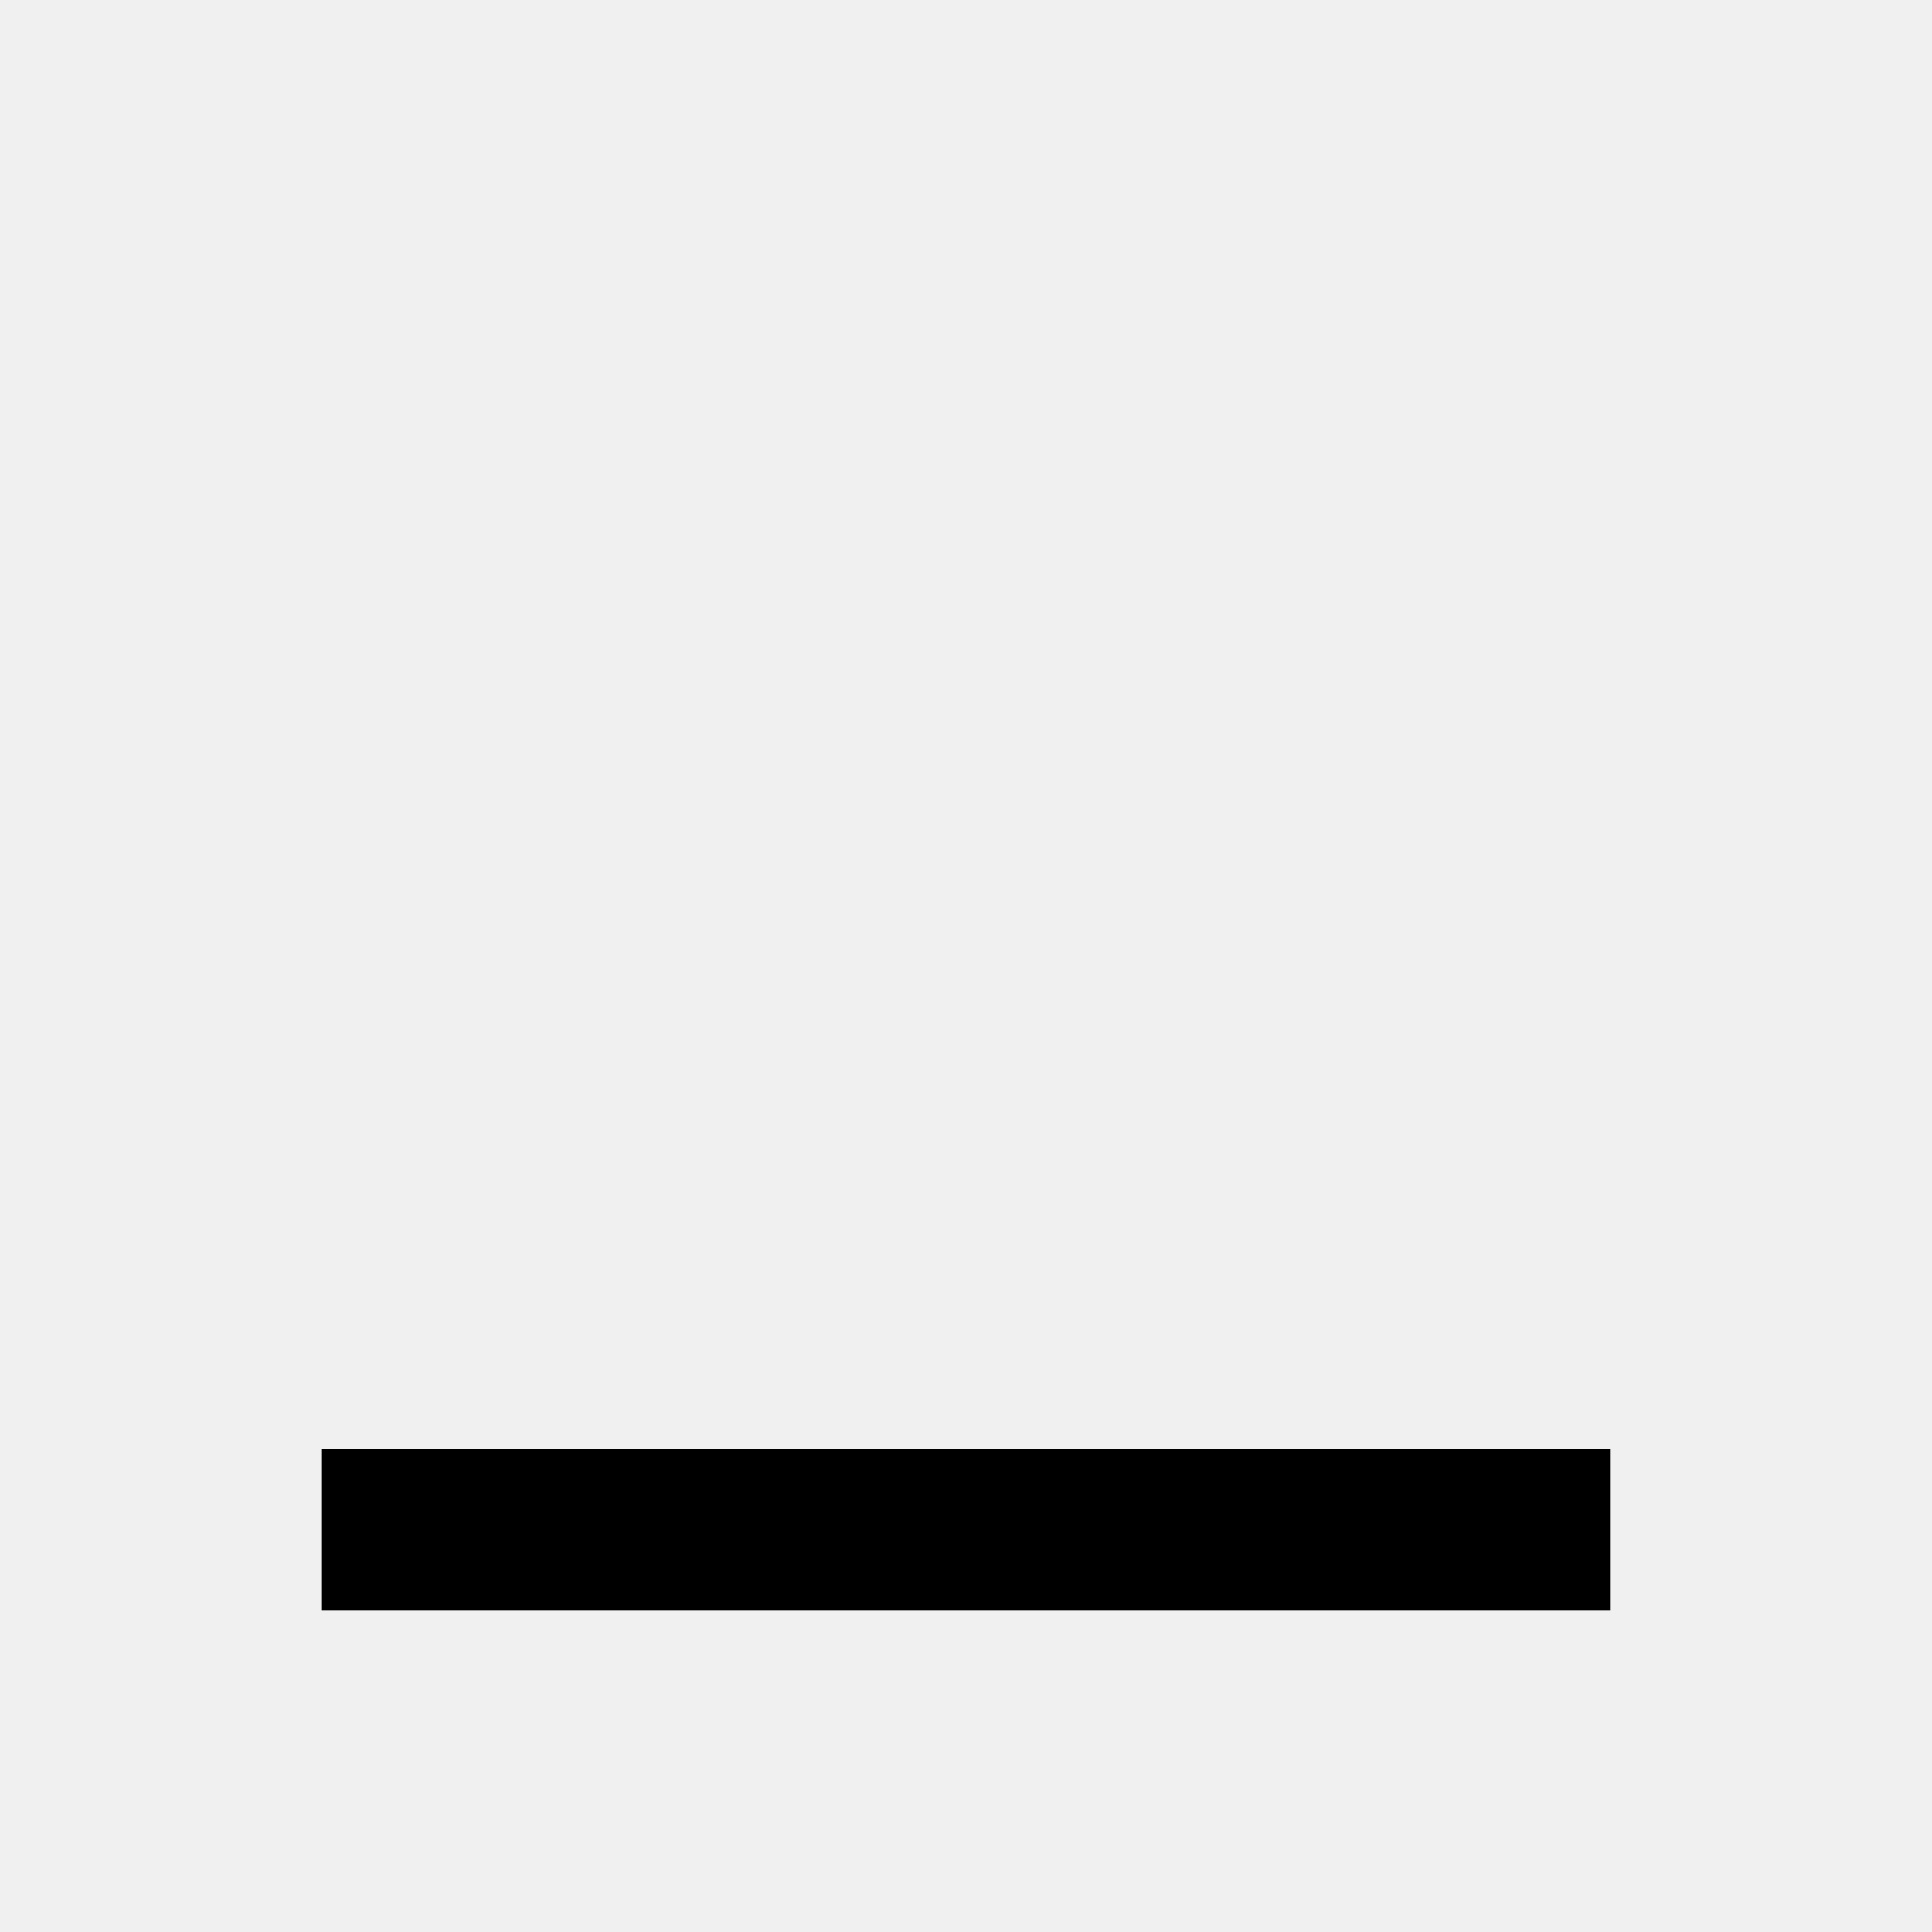
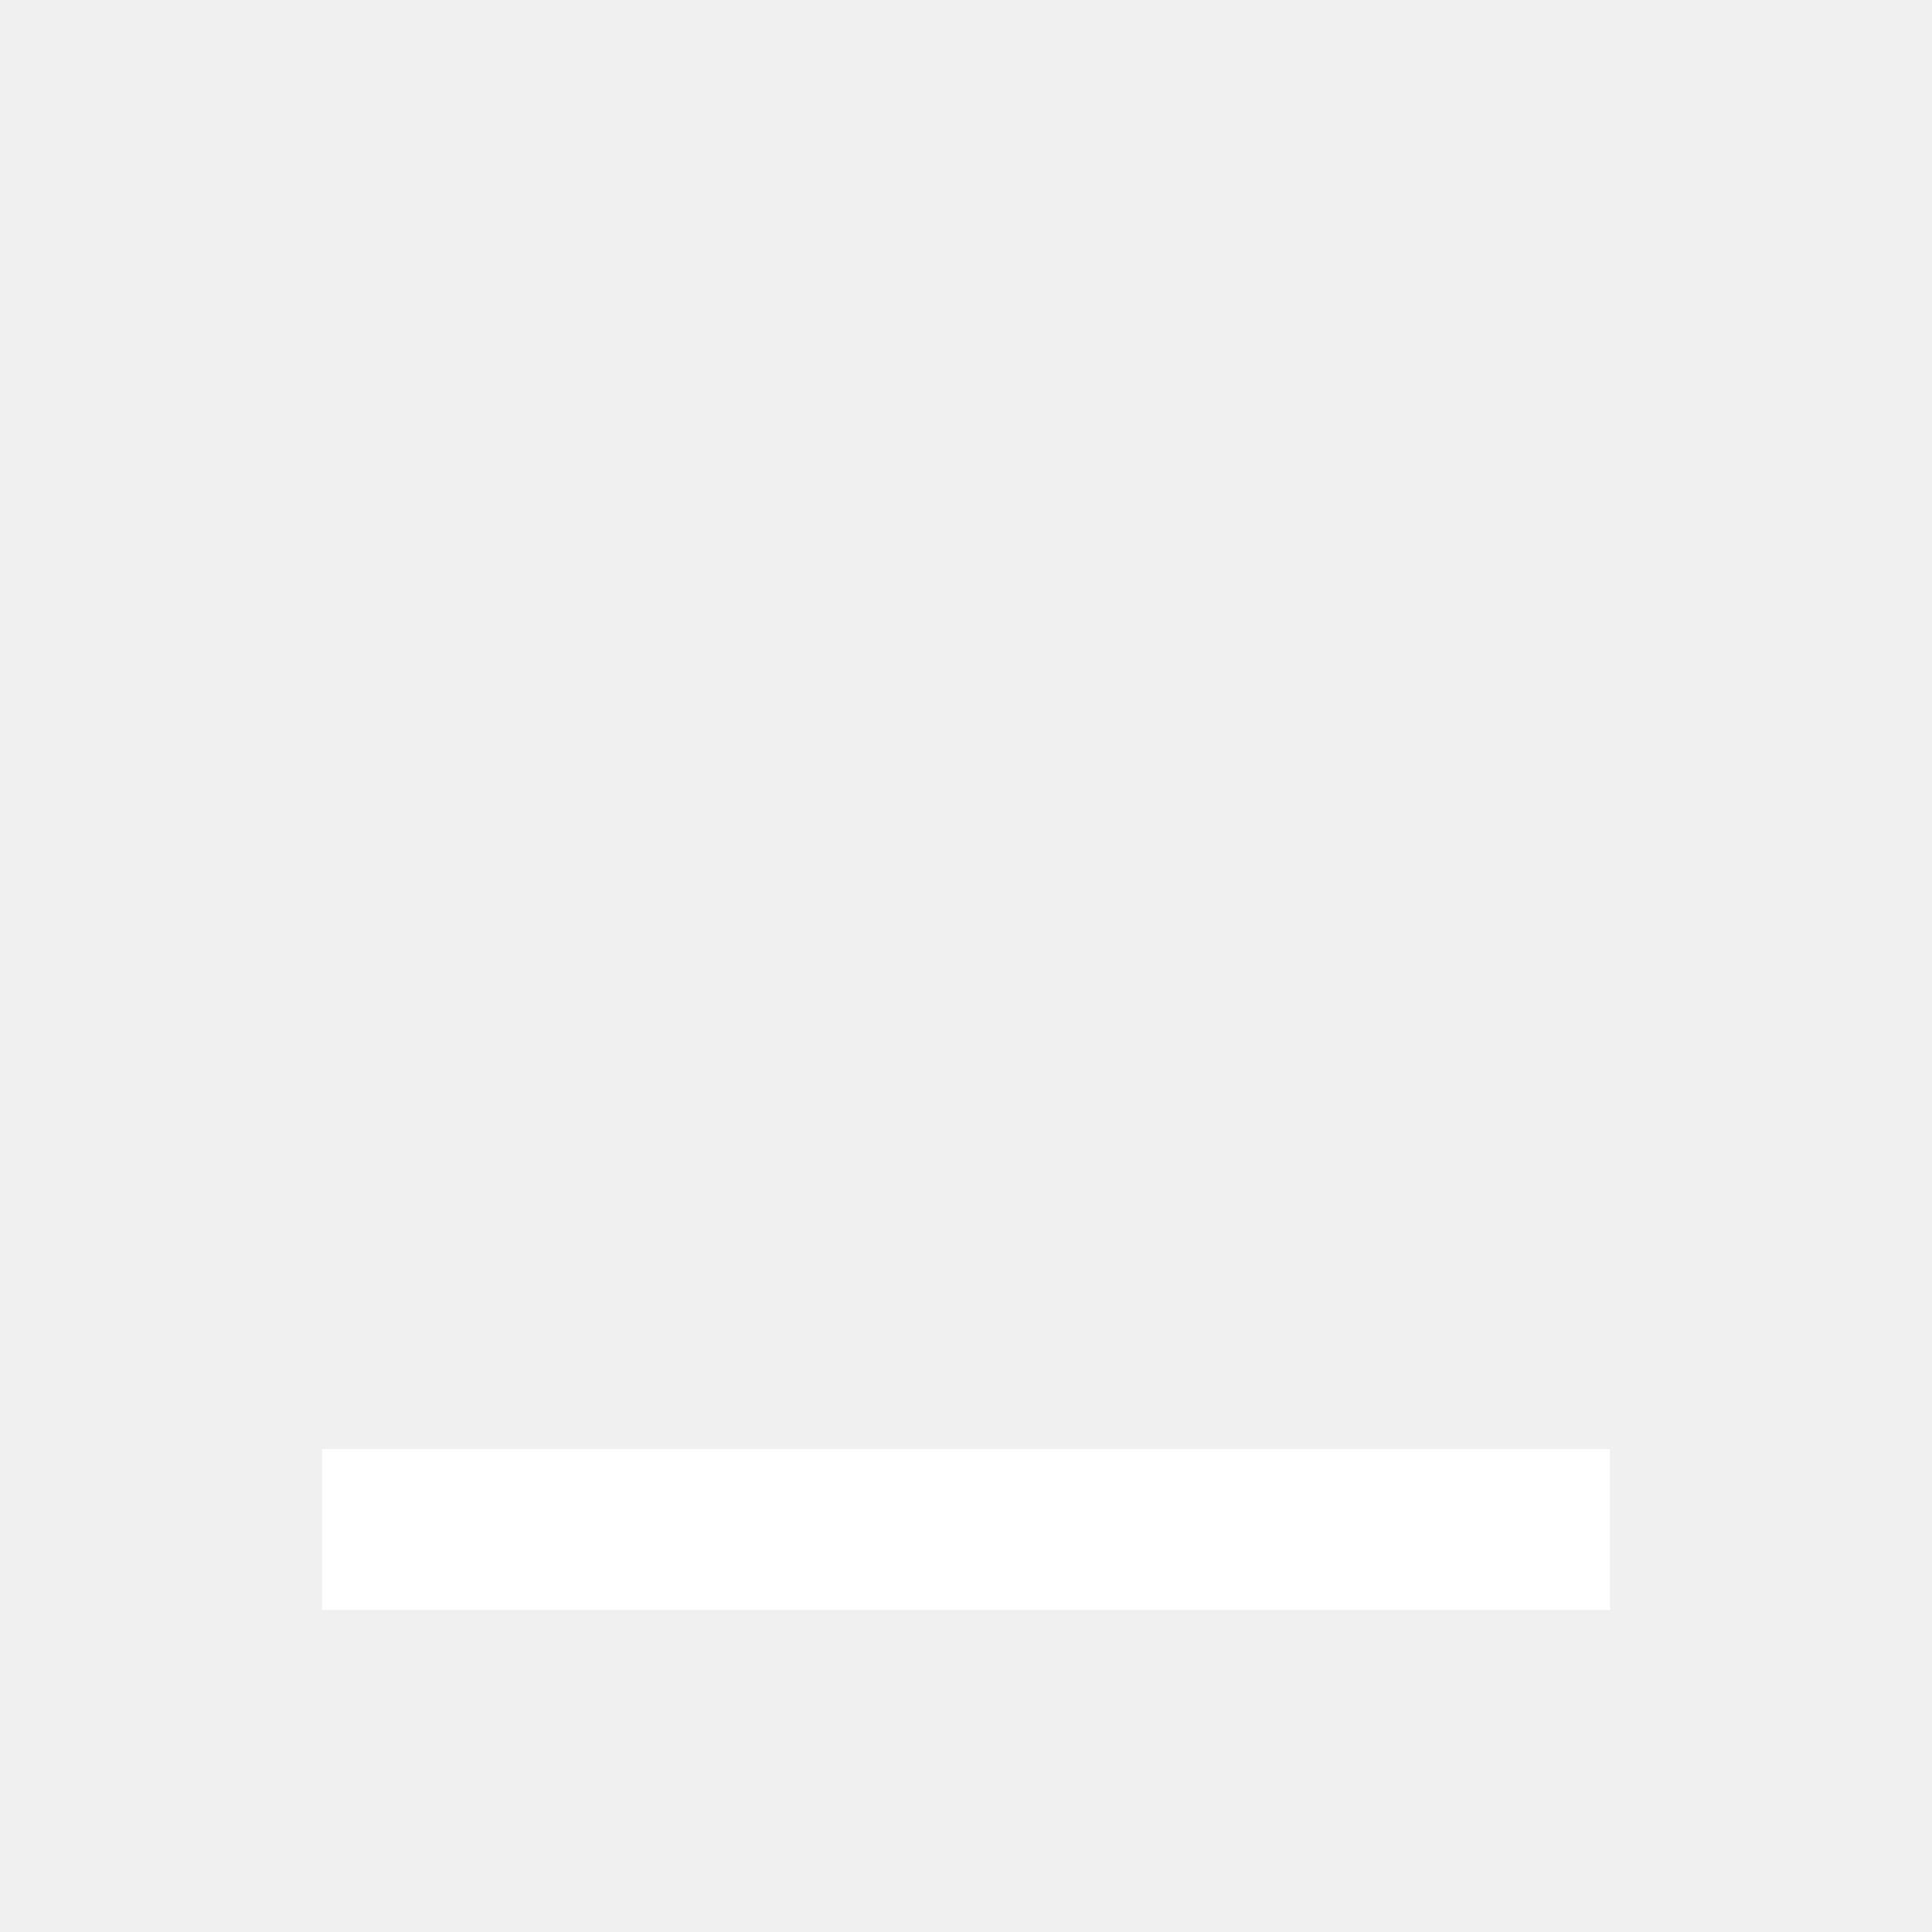
<svg xmlns="http://www.w3.org/2000/svg" id="svg2989" height="24" width="24" version="1.1">
  <g id="layer1" transform="translate(1.1398 -1029.2)">
-     <path id="path3007" d="m3.86 1048.2h14" stroke="#000" stroke-linecap="square" stroke-width="2" fill="none" />
+     <path id="path3007" d="m3.86 1048.2h14" stroke="#FFFFFF" stroke-linecap="square" stroke-width="2" fill="none" />
  </g>
</svg>
